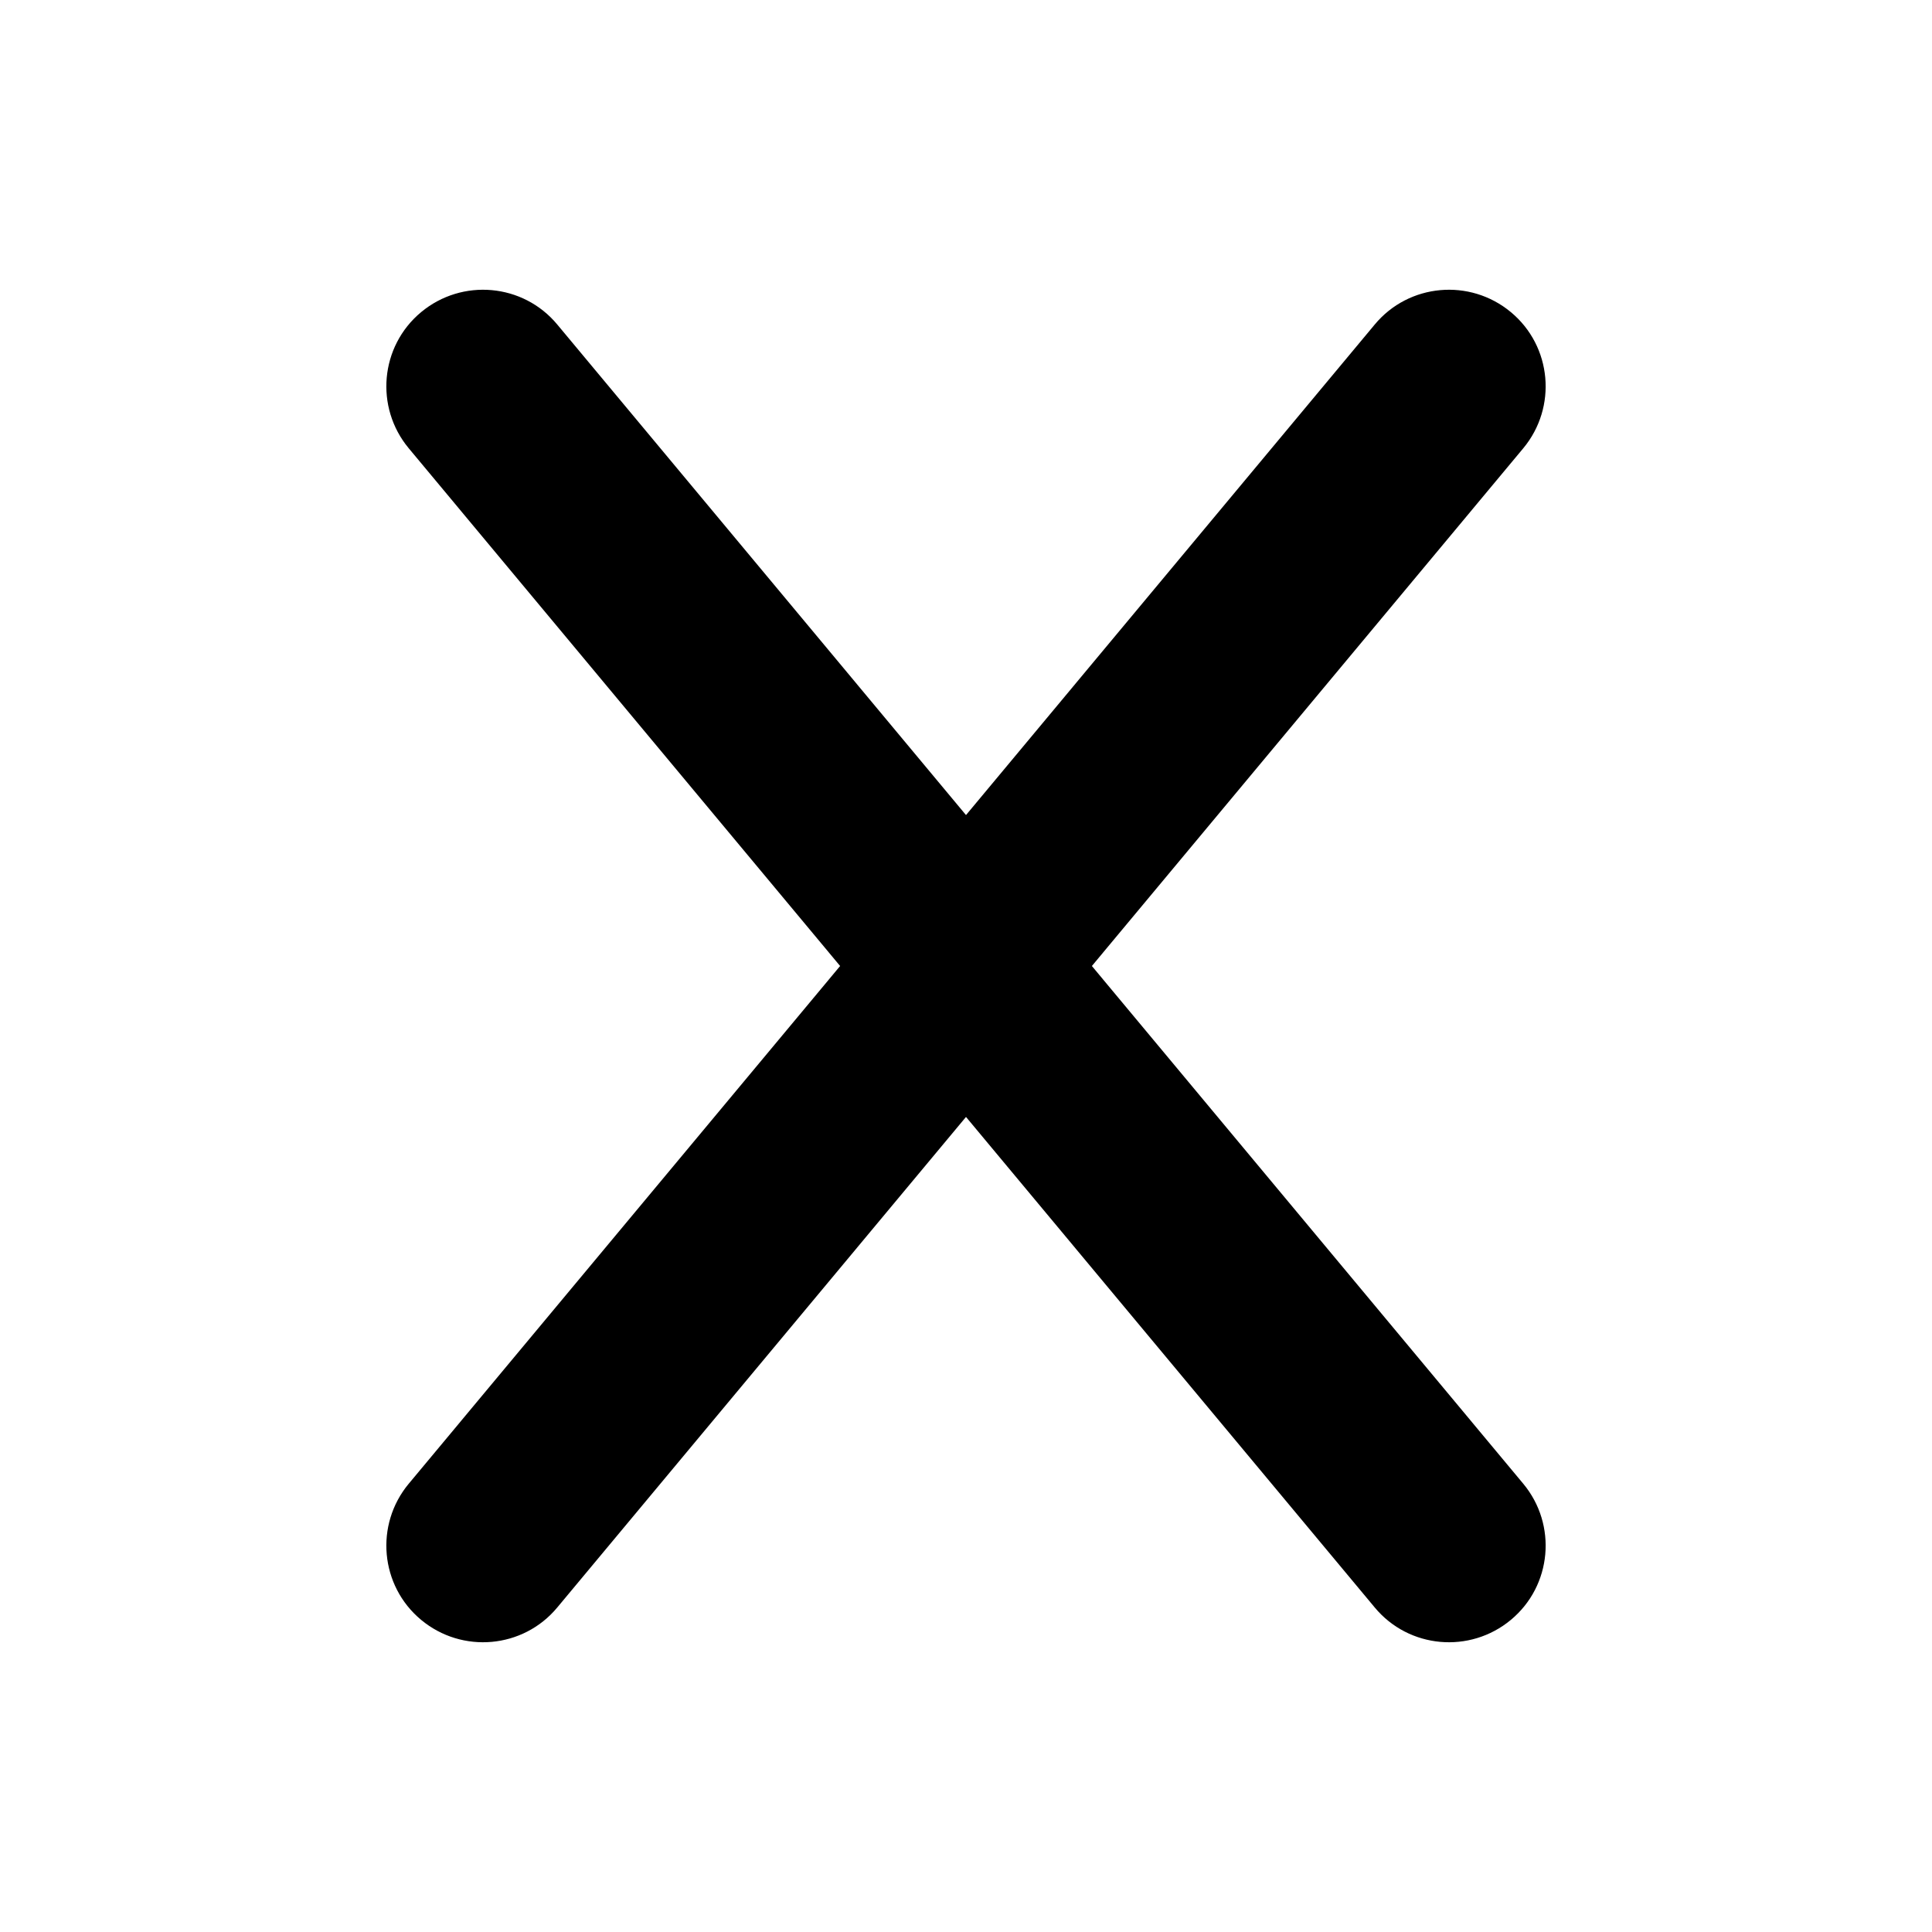
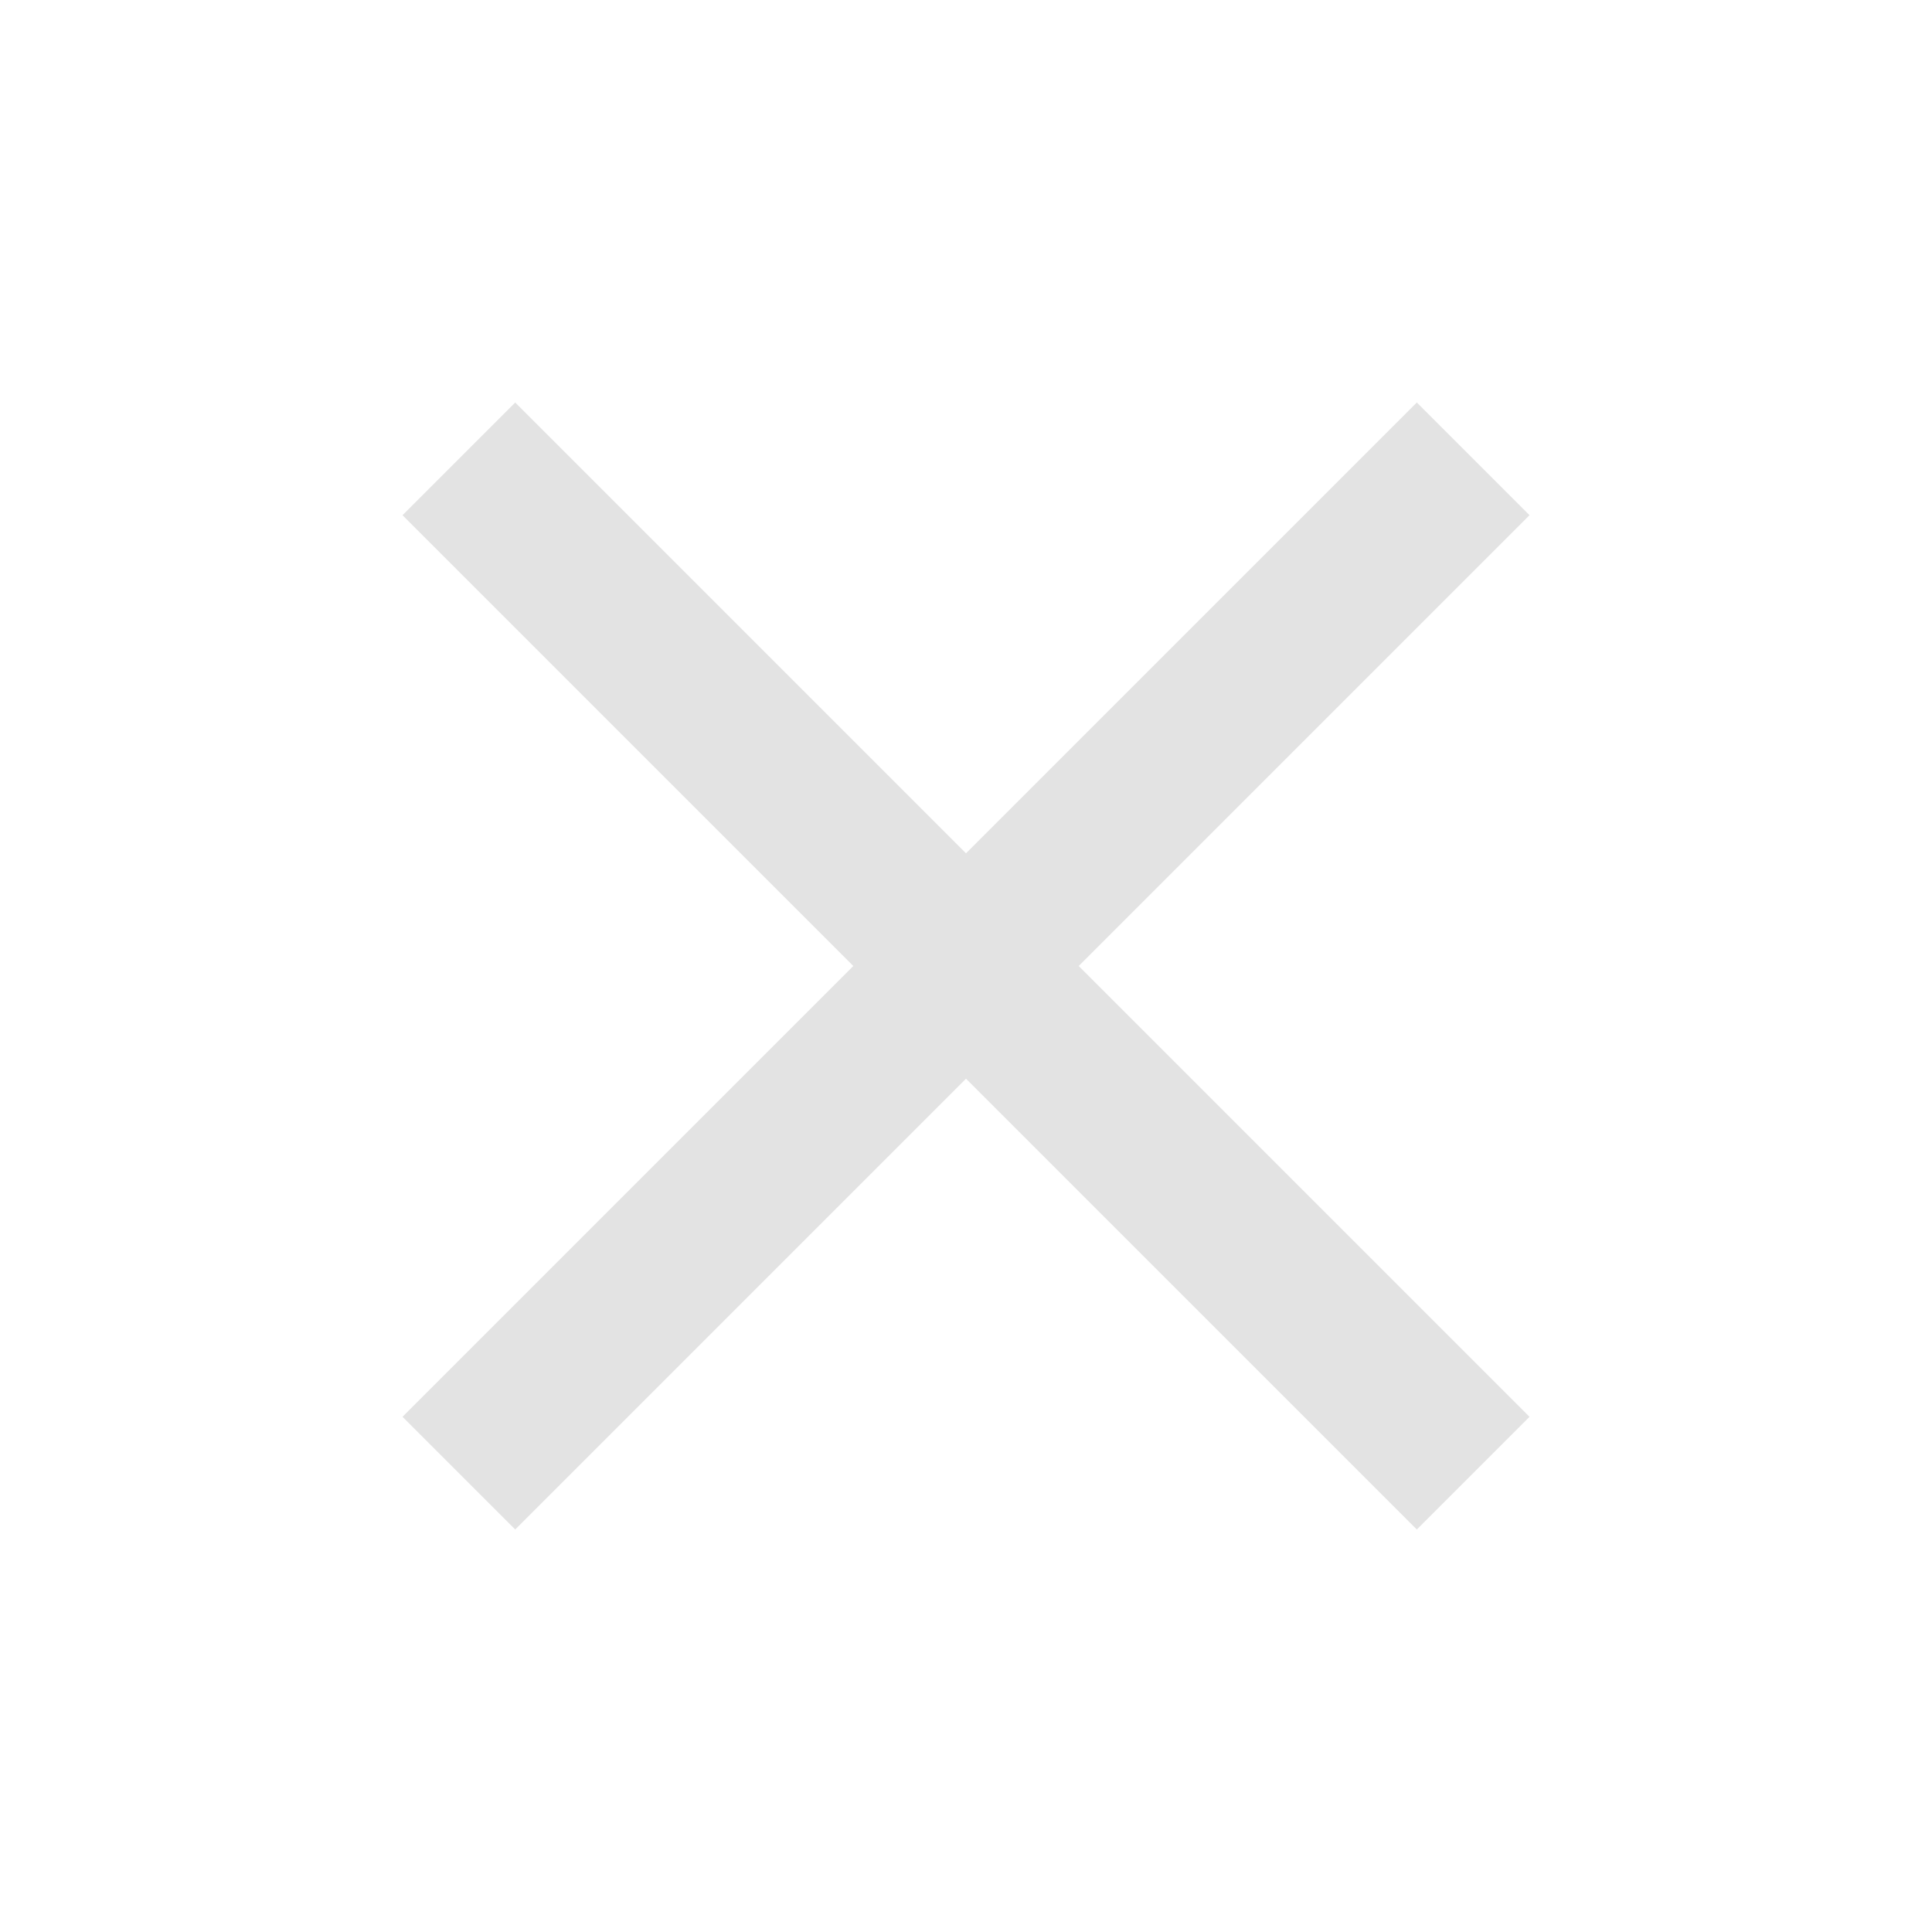
- <svg xmlns="http://www.w3.org/2000/svg" viewBox="0 0 640 640">
-   <path d="M504.6 148.5C515.9 134.9 514.1 114.7 500.5 103.4C486.9 92.1 466.7 93.9 455.4 107.5L320 270L184.6 107.5C173.3 93.9 153.1 92.1 139.5 103.4C125.9 114.7 124.1 134.9 135.4 148.5L278.3 320L135.4 491.5C124.1 505.1 125.9 525.3 139.5 536.6C153.1 547.9 173.3 546.1 184.6 532.5L320 370L455.4 532.5C466.7 546.1 486.9 547.9 500.5 536.6C514.1 525.3 515.9 505.1 504.6 491.5L361.7 320L504.6 148.5z" />
+ <svg xmlns="http://www.w3.org/2000/svg" height="24px" viewBox="0 -960 960 960" width="24px" fill="#e3e3e3">
+   <path d="m256-200-56-56 224-224-224-224 56-56 224 224 224-224 56 56-224 224 224 224-56 56-224-224-224 224Z" />
</svg>
